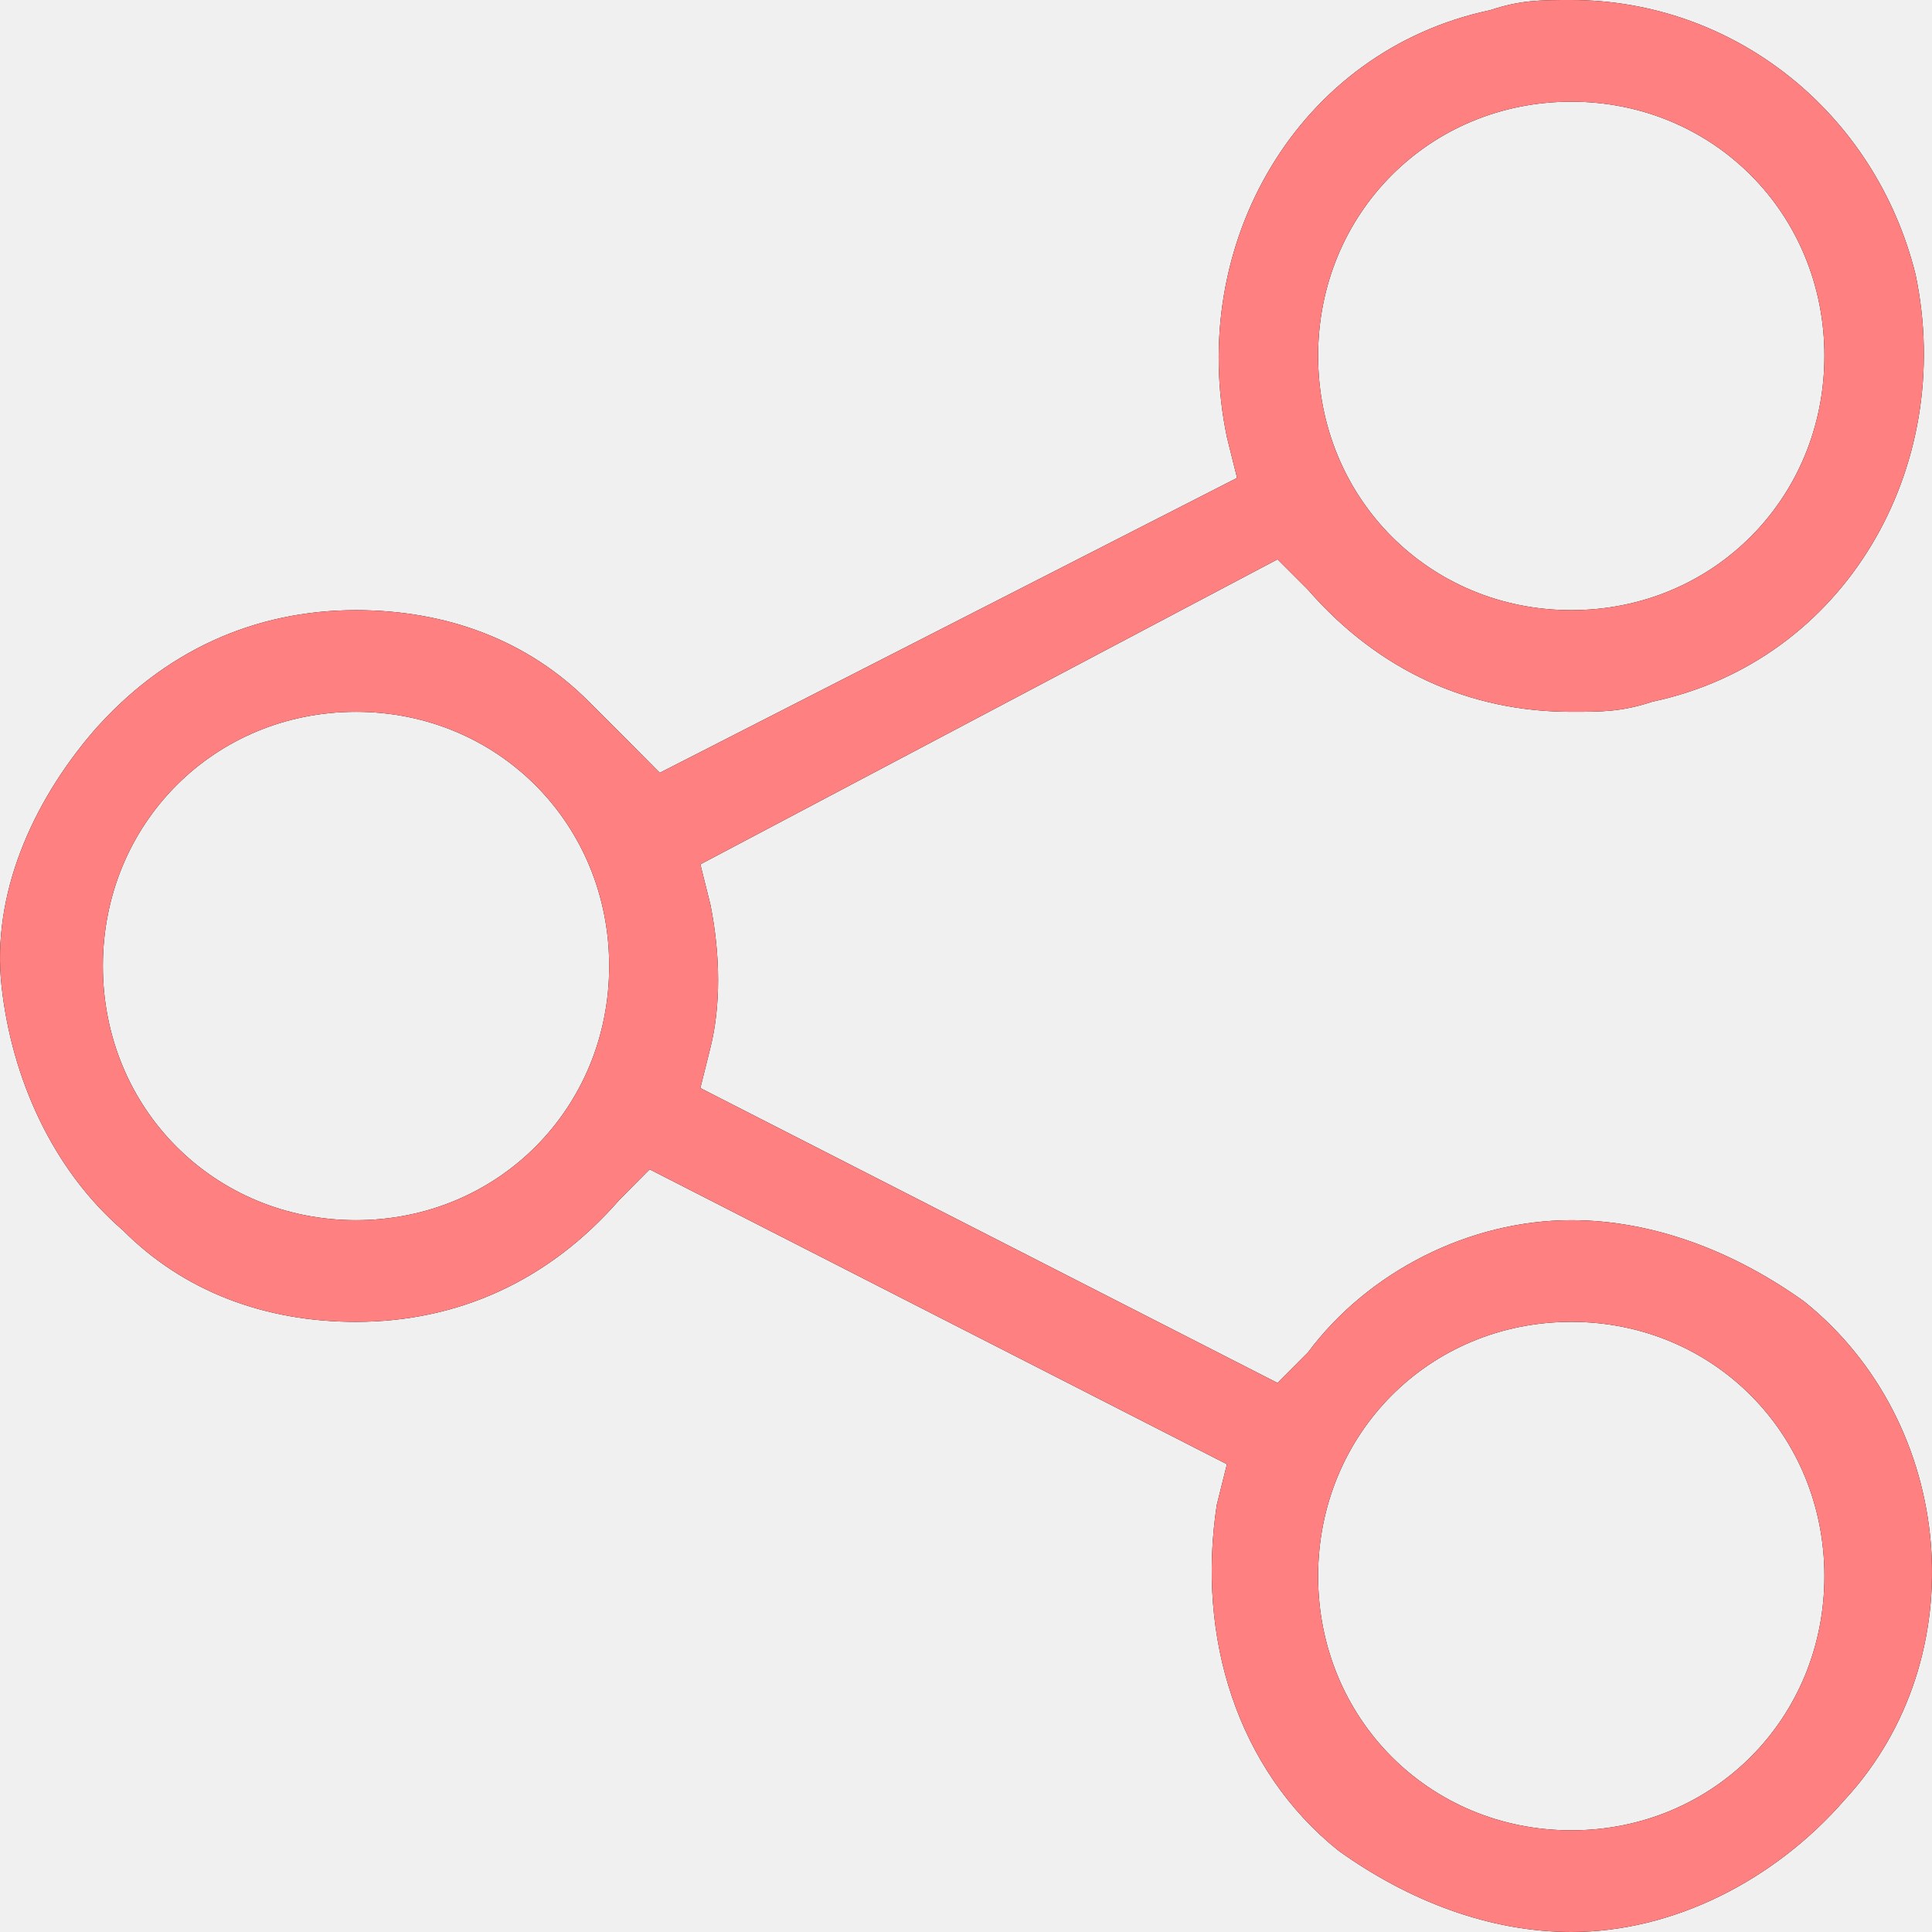
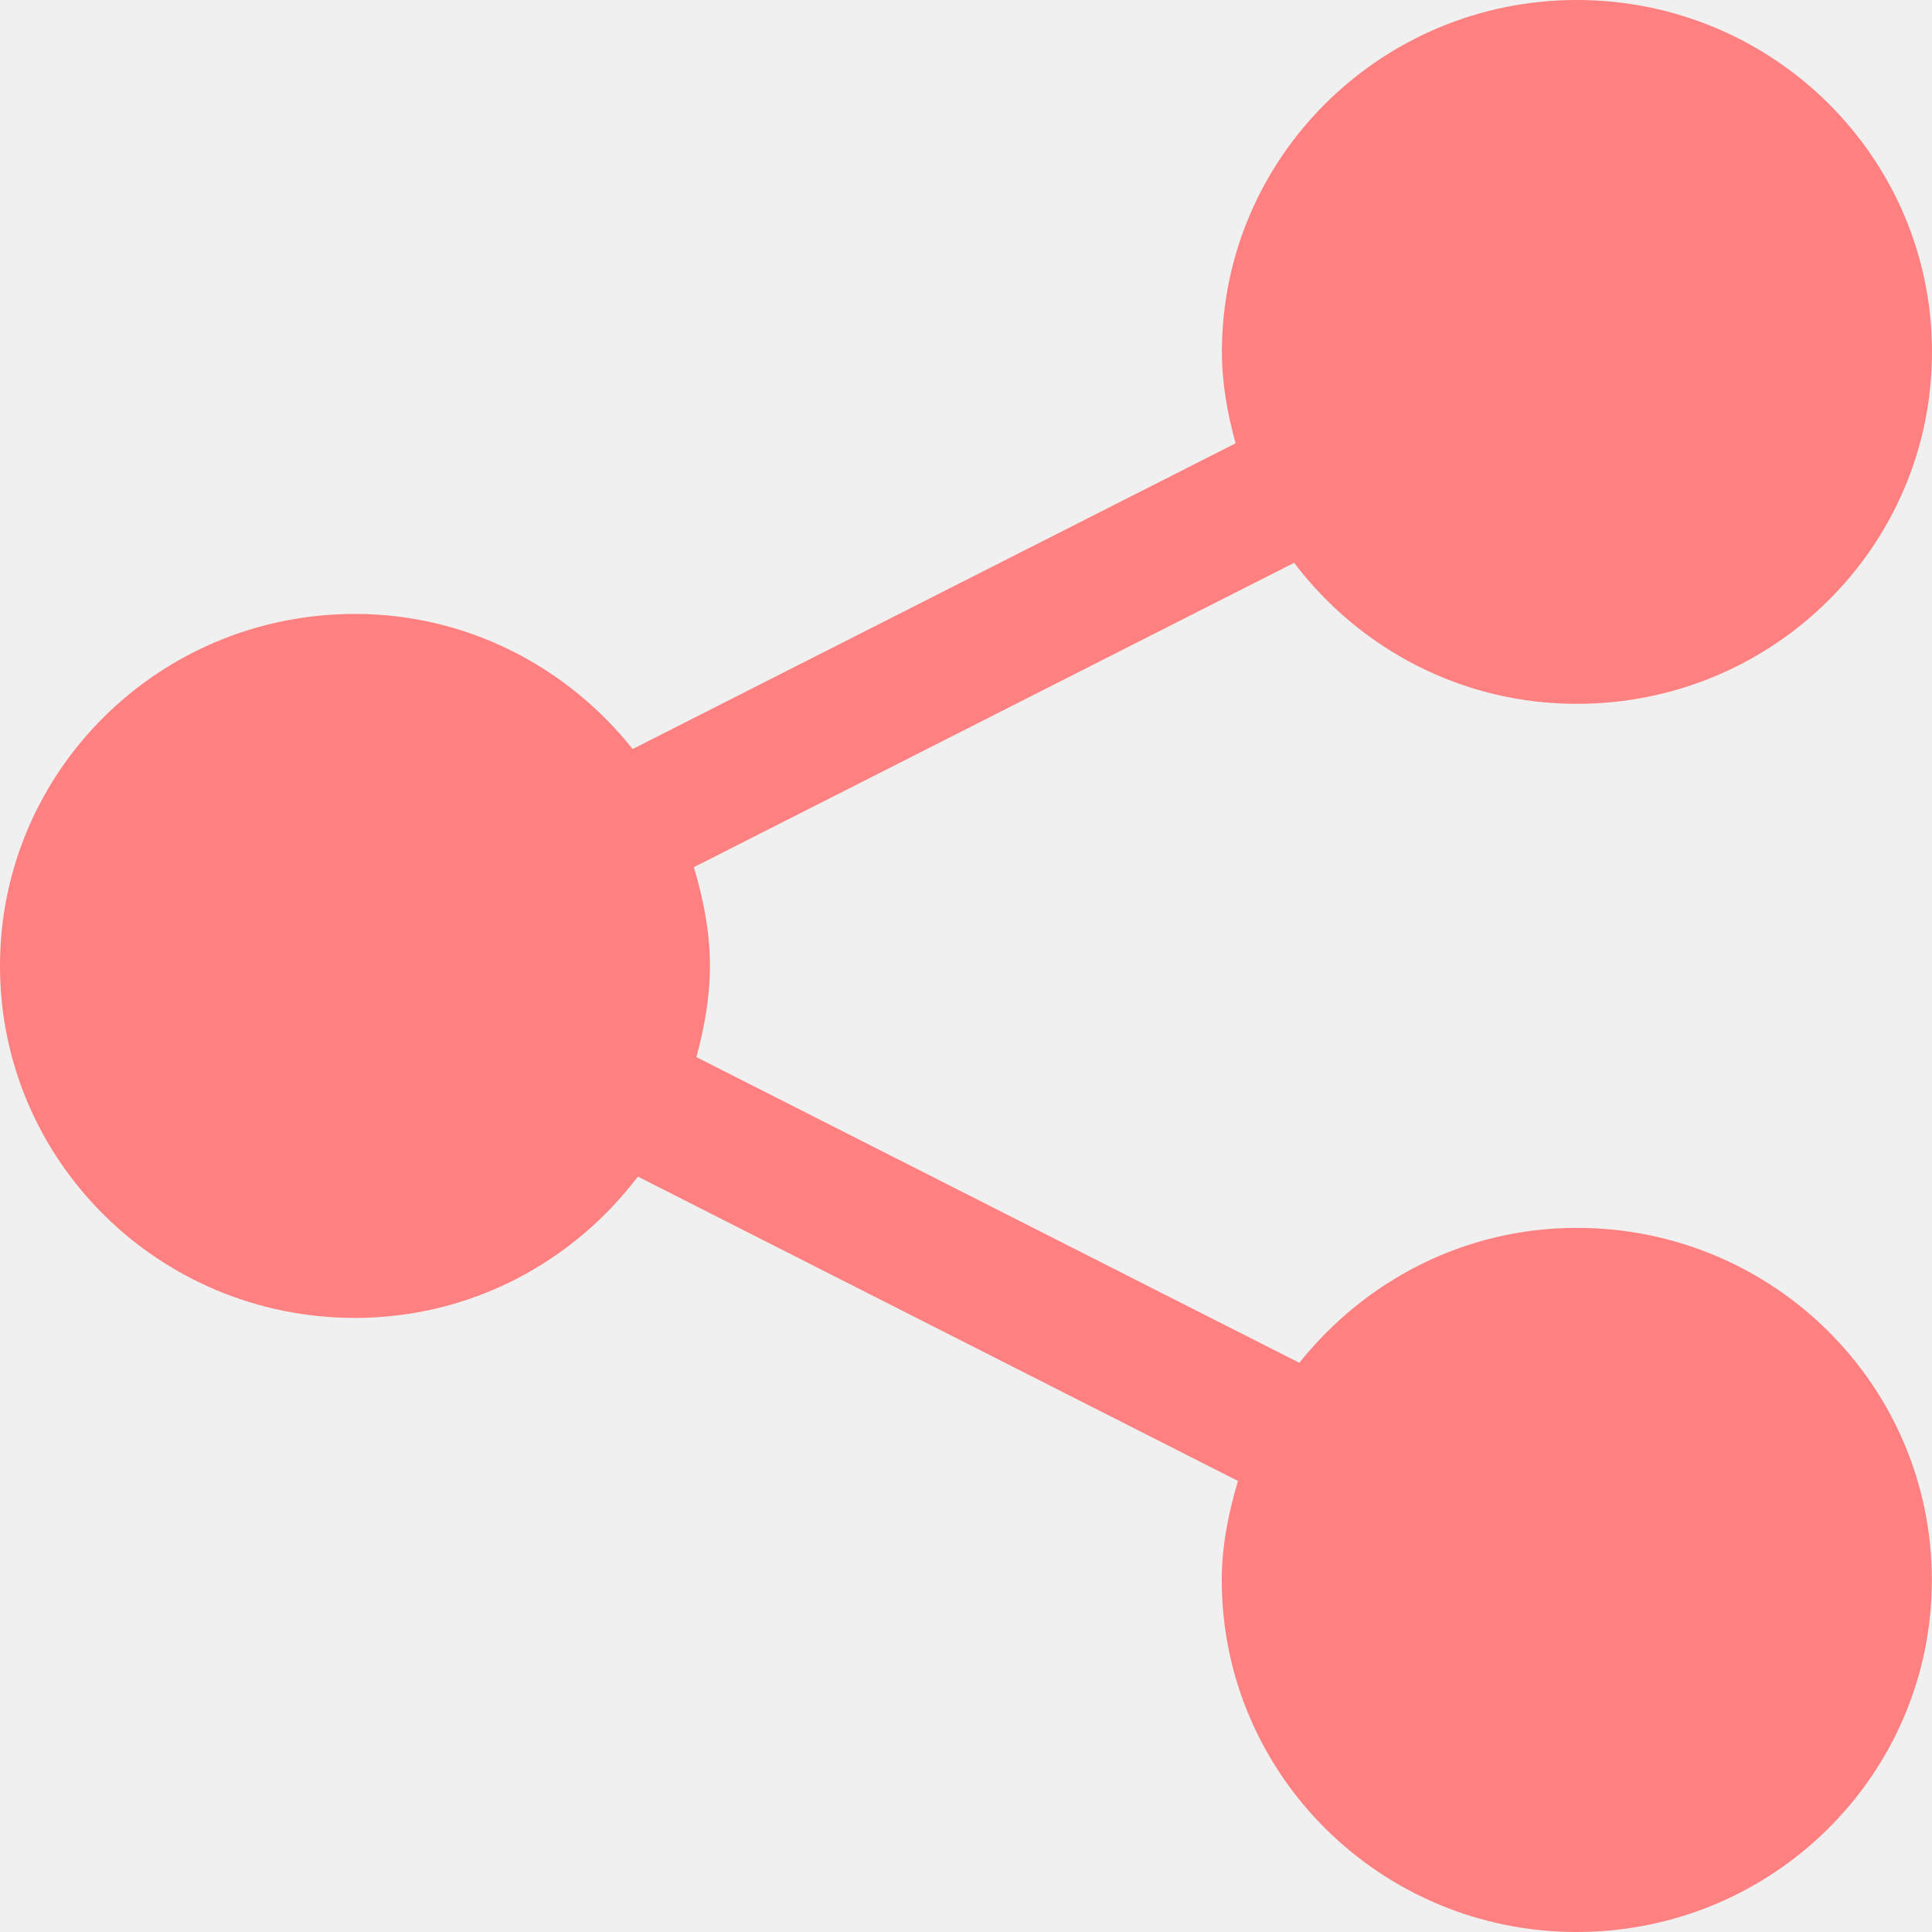
- <svg xmlns="http://www.w3.org/2000/svg" width="16" height="16" viewBox="0 0 16 16" fill="none">
-   <path fill-rule="evenodd" clip-rule="evenodd" d="M11.084 15.326C11.671 15.747 12.342 16 13.013 16C13.851 16 14.69 15.579 15.277 14.905C16.367 13.726 16.2 11.79 14.942 10.779C14.354 10.358 13.684 10.105 13.013 10.105C12.174 10.105 11.335 10.526 10.832 11.2L10.58 11.453L5.8 9.011L5.884 8.674C5.968 8.337 5.968 7.916 5.884 7.495L5.8 7.158L10.58 4.632L10.832 4.884C11.419 5.558 12.174 5.895 13.013 5.895C13.264 5.895 13.432 5.895 13.684 5.811C15.277 5.474 16.2 3.874 15.864 2.274C15.529 0.926 14.354 0 13.013 0C12.761 0 12.593 0 12.342 0.084C10.748 0.421 9.826 2.021 10.161 3.621L10.245 3.958L5.464 6.4L5.213 6.147L4.877 5.811C4.374 5.305 3.703 5.053 2.948 5.053C2.11 5.053 1.355 5.389 0.768 6.063C0.264 6.653 -0.071 7.411 0.013 8.168C0.097 8.926 0.432 9.684 1.019 10.19C1.522 10.695 2.193 10.947 2.948 10.947C3.787 10.947 4.542 10.611 5.129 9.937L5.38 9.684L10.161 12.126L10.077 12.463C9.909 13.558 10.245 14.653 11.084 15.326ZM10.916 13.053C10.916 11.874 11.838 10.947 13.013 10.947C14.187 10.947 15.109 11.874 15.109 13.053C15.109 14.232 14.187 15.158 13.013 15.158C11.838 15.158 10.916 14.232 10.916 13.053ZM2.948 5.895C1.774 5.895 0.852 6.821 0.852 8C0.852 9.179 1.774 10.105 2.948 10.105C4.122 10.105 5.045 9.179 5.045 8C5.045 6.821 4.122 5.895 2.948 5.895ZM10.916 2.947C10.916 1.768 11.838 0.842 13.013 0.842C14.187 0.842 15.109 1.768 15.109 2.947C15.109 4.126 14.187 5.053 13.013 5.053C11.838 5.053 10.916 4.126 10.916 2.947Z" fill="black" />
-   <mask id="mask0" mask-type="alpha" maskUnits="userSpaceOnUse" x="0" y="0" width="16" height="16">
-     <path fill-rule="evenodd" clip-rule="evenodd" d="M11.084 15.326C11.671 15.747 12.342 16 13.013 16C13.851 16 14.69 15.579 15.277 14.905C16.367 13.726 16.2 11.79 14.942 10.779C14.354 10.358 13.684 10.105 13.013 10.105C12.174 10.105 11.335 10.526 10.832 11.2L10.58 11.453L5.8 9.011L5.884 8.674C5.968 8.337 5.968 7.916 5.884 7.495L5.8 7.158L10.58 4.632L10.832 4.884C11.419 5.558 12.174 5.895 13.013 5.895C13.264 5.895 13.432 5.895 13.684 5.811C15.277 5.474 16.2 3.874 15.864 2.274C15.529 0.926 14.354 0 13.013 0C12.761 0 12.593 0 12.342 0.084C10.748 0.421 9.826 2.021 10.161 3.621L10.245 3.958L5.464 6.4L5.213 6.147L4.877 5.811C4.374 5.305 3.703 5.053 2.948 5.053C2.11 5.053 1.355 5.389 0.768 6.063C0.264 6.653 -0.071 7.411 0.013 8.168C0.097 8.926 0.432 9.684 1.019 10.19C1.522 10.695 2.193 10.947 2.948 10.947C3.787 10.947 4.542 10.611 5.129 9.937L5.38 9.684L10.161 12.126L10.077 12.463C9.909 13.558 10.245 14.653 11.084 15.326ZM10.916 13.053C10.916 11.874 11.838 10.947 13.013 10.947C14.187 10.947 15.109 11.874 15.109 13.053C15.109 14.232 14.187 15.158 13.013 15.158C11.838 15.158 10.916 14.232 10.916 13.053ZM2.948 5.895C1.774 5.895 0.852 6.821 0.852 8C0.852 9.179 1.774 10.105 2.948 10.105C4.122 10.105 5.045 9.179 5.045 8C5.045 6.821 4.122 5.895 2.948 5.895ZM10.916 2.947C10.916 1.768 11.838 0.842 13.013 0.842C14.187 0.842 15.109 1.768 15.109 2.947C15.109 4.126 14.187 5.053 13.013 5.053C11.838 5.053 10.916 4.126 10.916 2.947Z" fill="white" />
-   </mask>
-   <g mask="url(#mask0)">
-     <rect width="16" height="16" fill="#FF8080" />
-   </g>
+ <svg xmlns="http://www.w3.org/2000/svg" width="13" height="13" viewBox="0 0 13 13" fill="none">
+   <path d="M10.61 8.262C9.85 8.262 9.181 8.621 8.743 9.17L4.686 7.113C4.739 6.916 4.777 6.713 4.777 6.5C4.777 6.267 4.732 6.048 4.669 5.835L8.708 3.787C9.143 4.361 9.83 4.736 10.61 4.736C11.931 4.736 13 3.677 13 2.368C13 1.06 11.931 0 10.61 0C9.292 0 8.222 1.06 8.222 2.368C8.222 2.582 8.26 2.786 8.314 2.983L4.257 5.04C3.819 4.49 3.148 4.131 2.388 4.131C1.068 4.131 0 5.191 0 6.5C0 7.808 1.068 8.868 2.388 8.868C3.169 8.868 3.856 8.492 4.292 7.917L8.33 9.965C8.267 10.178 8.221 10.398 8.221 10.632C8.221 11.94 9.291 13 10.609 13C11.93 13 12.999 11.94 12.999 10.632C12.999 9.322 11.931 8.262 10.61 8.262Z" fill="#FF8080" />
</svg>
